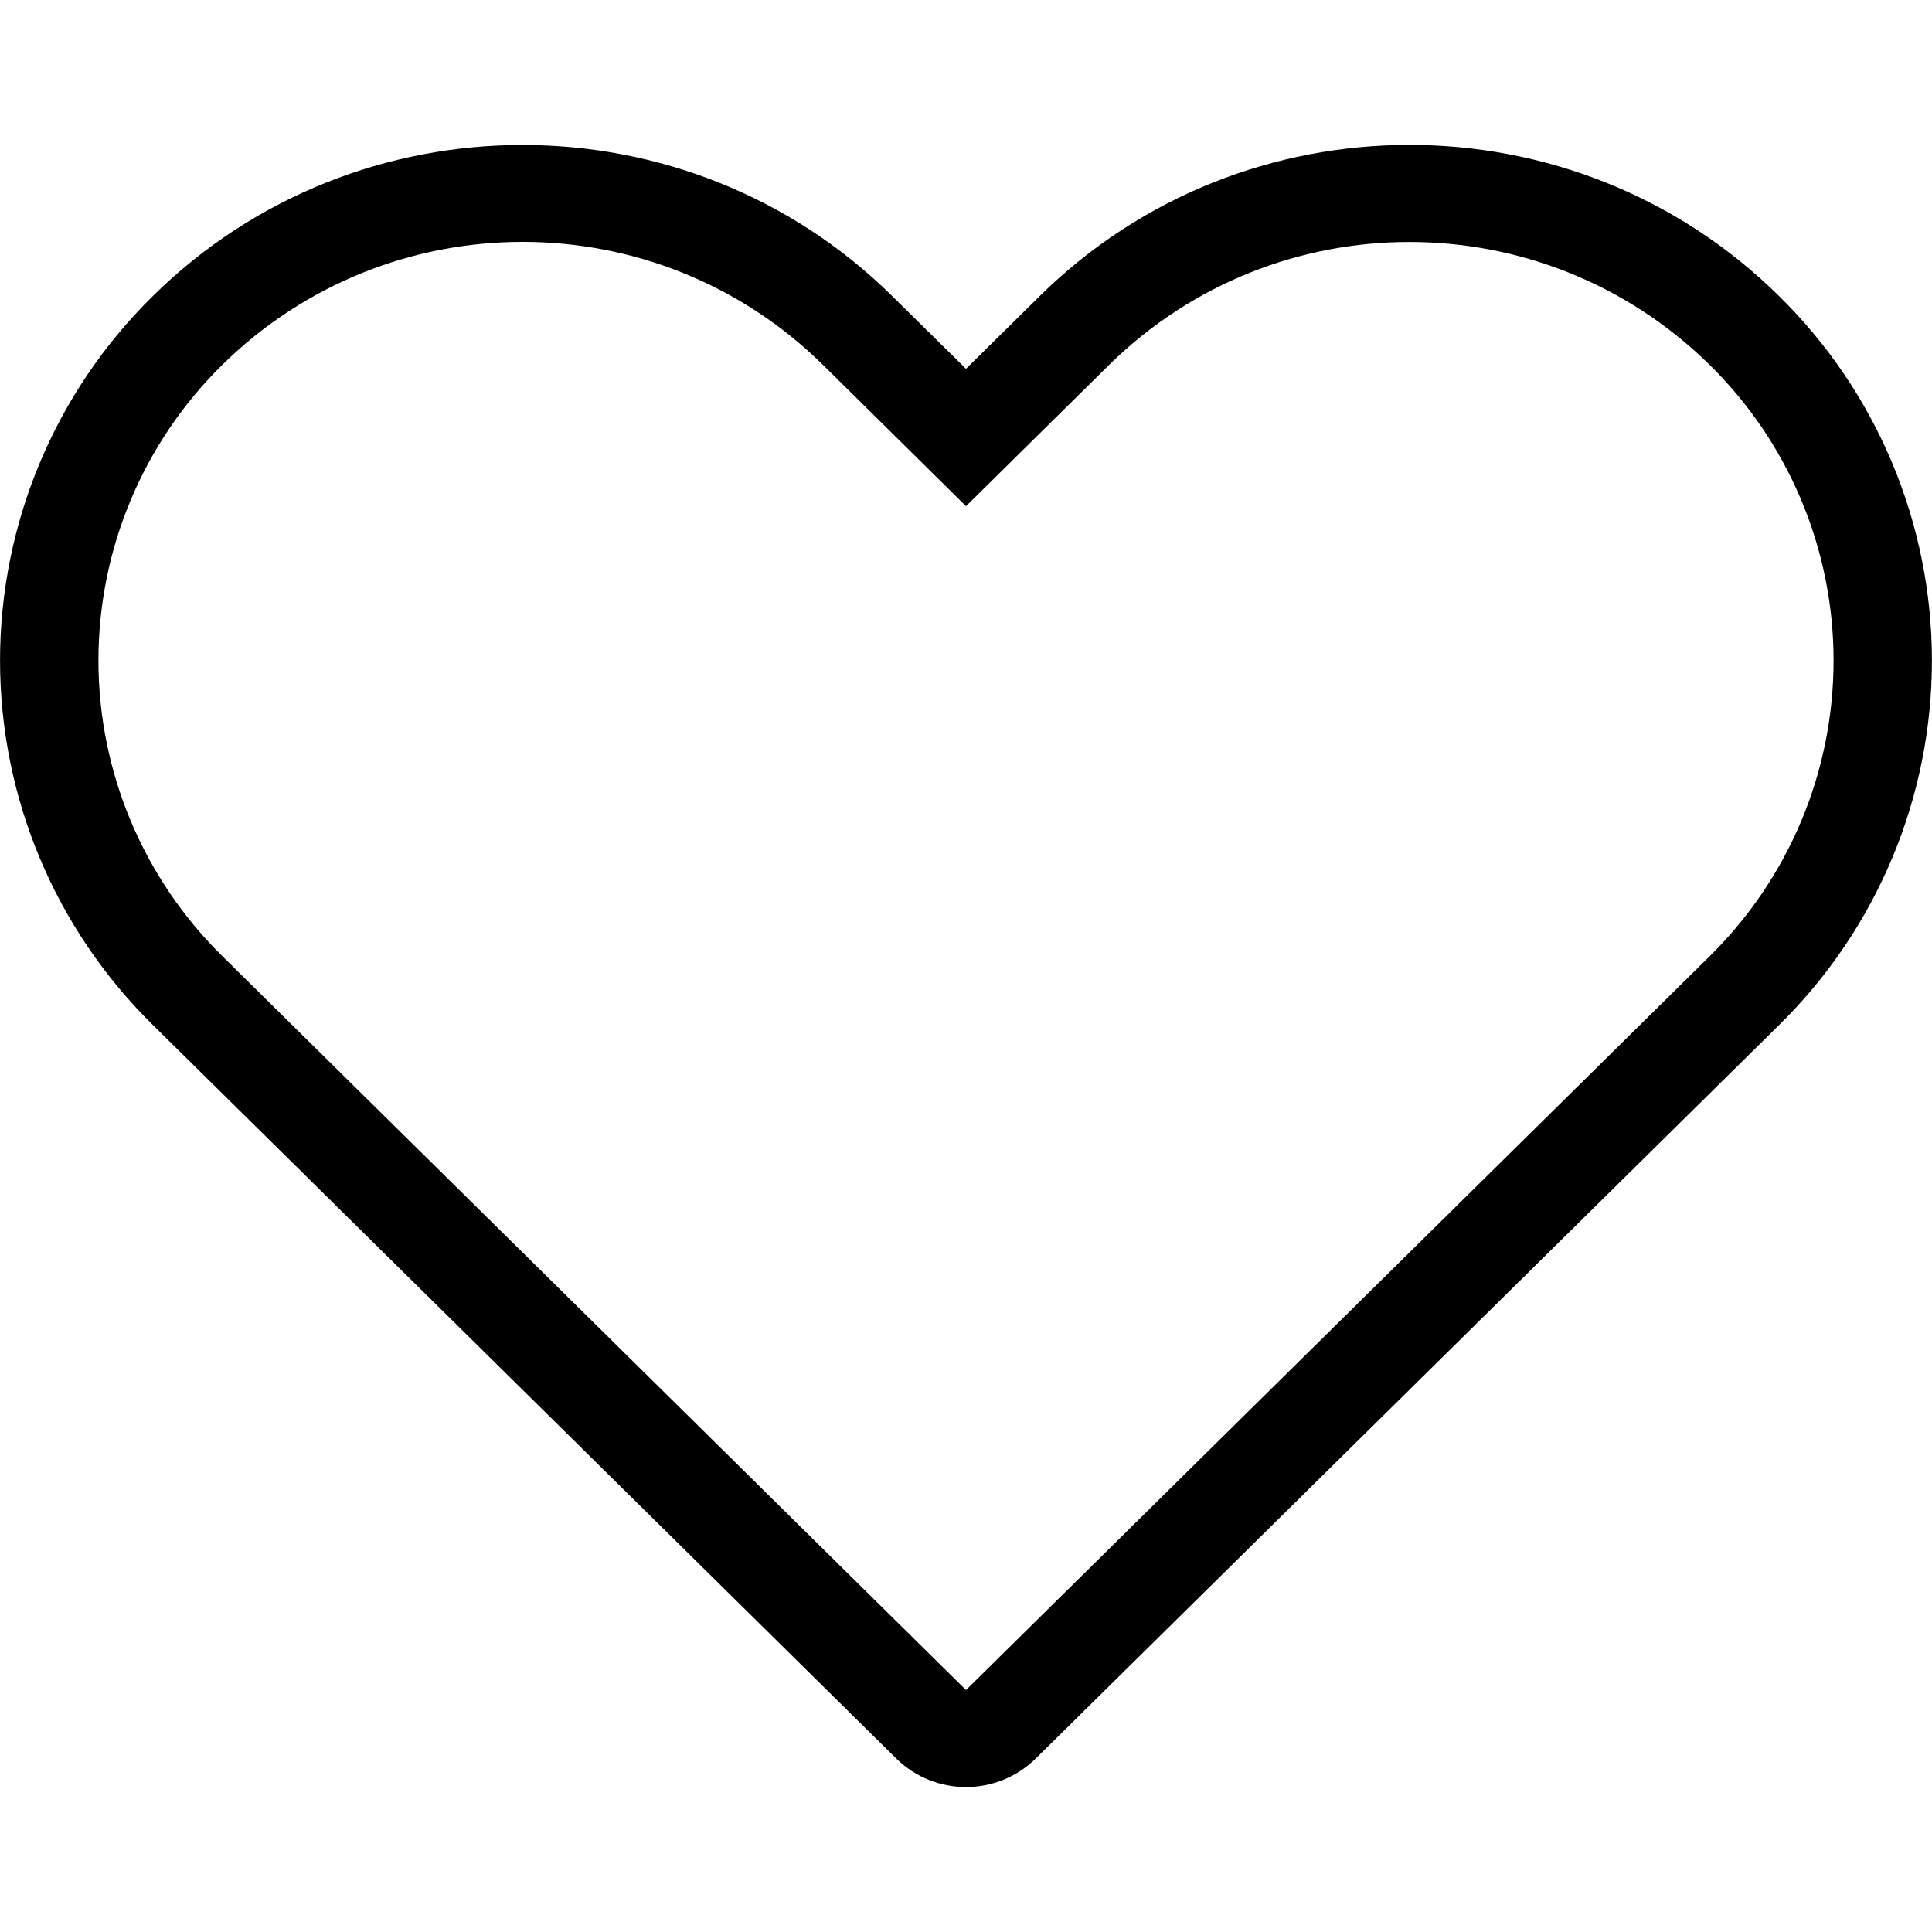
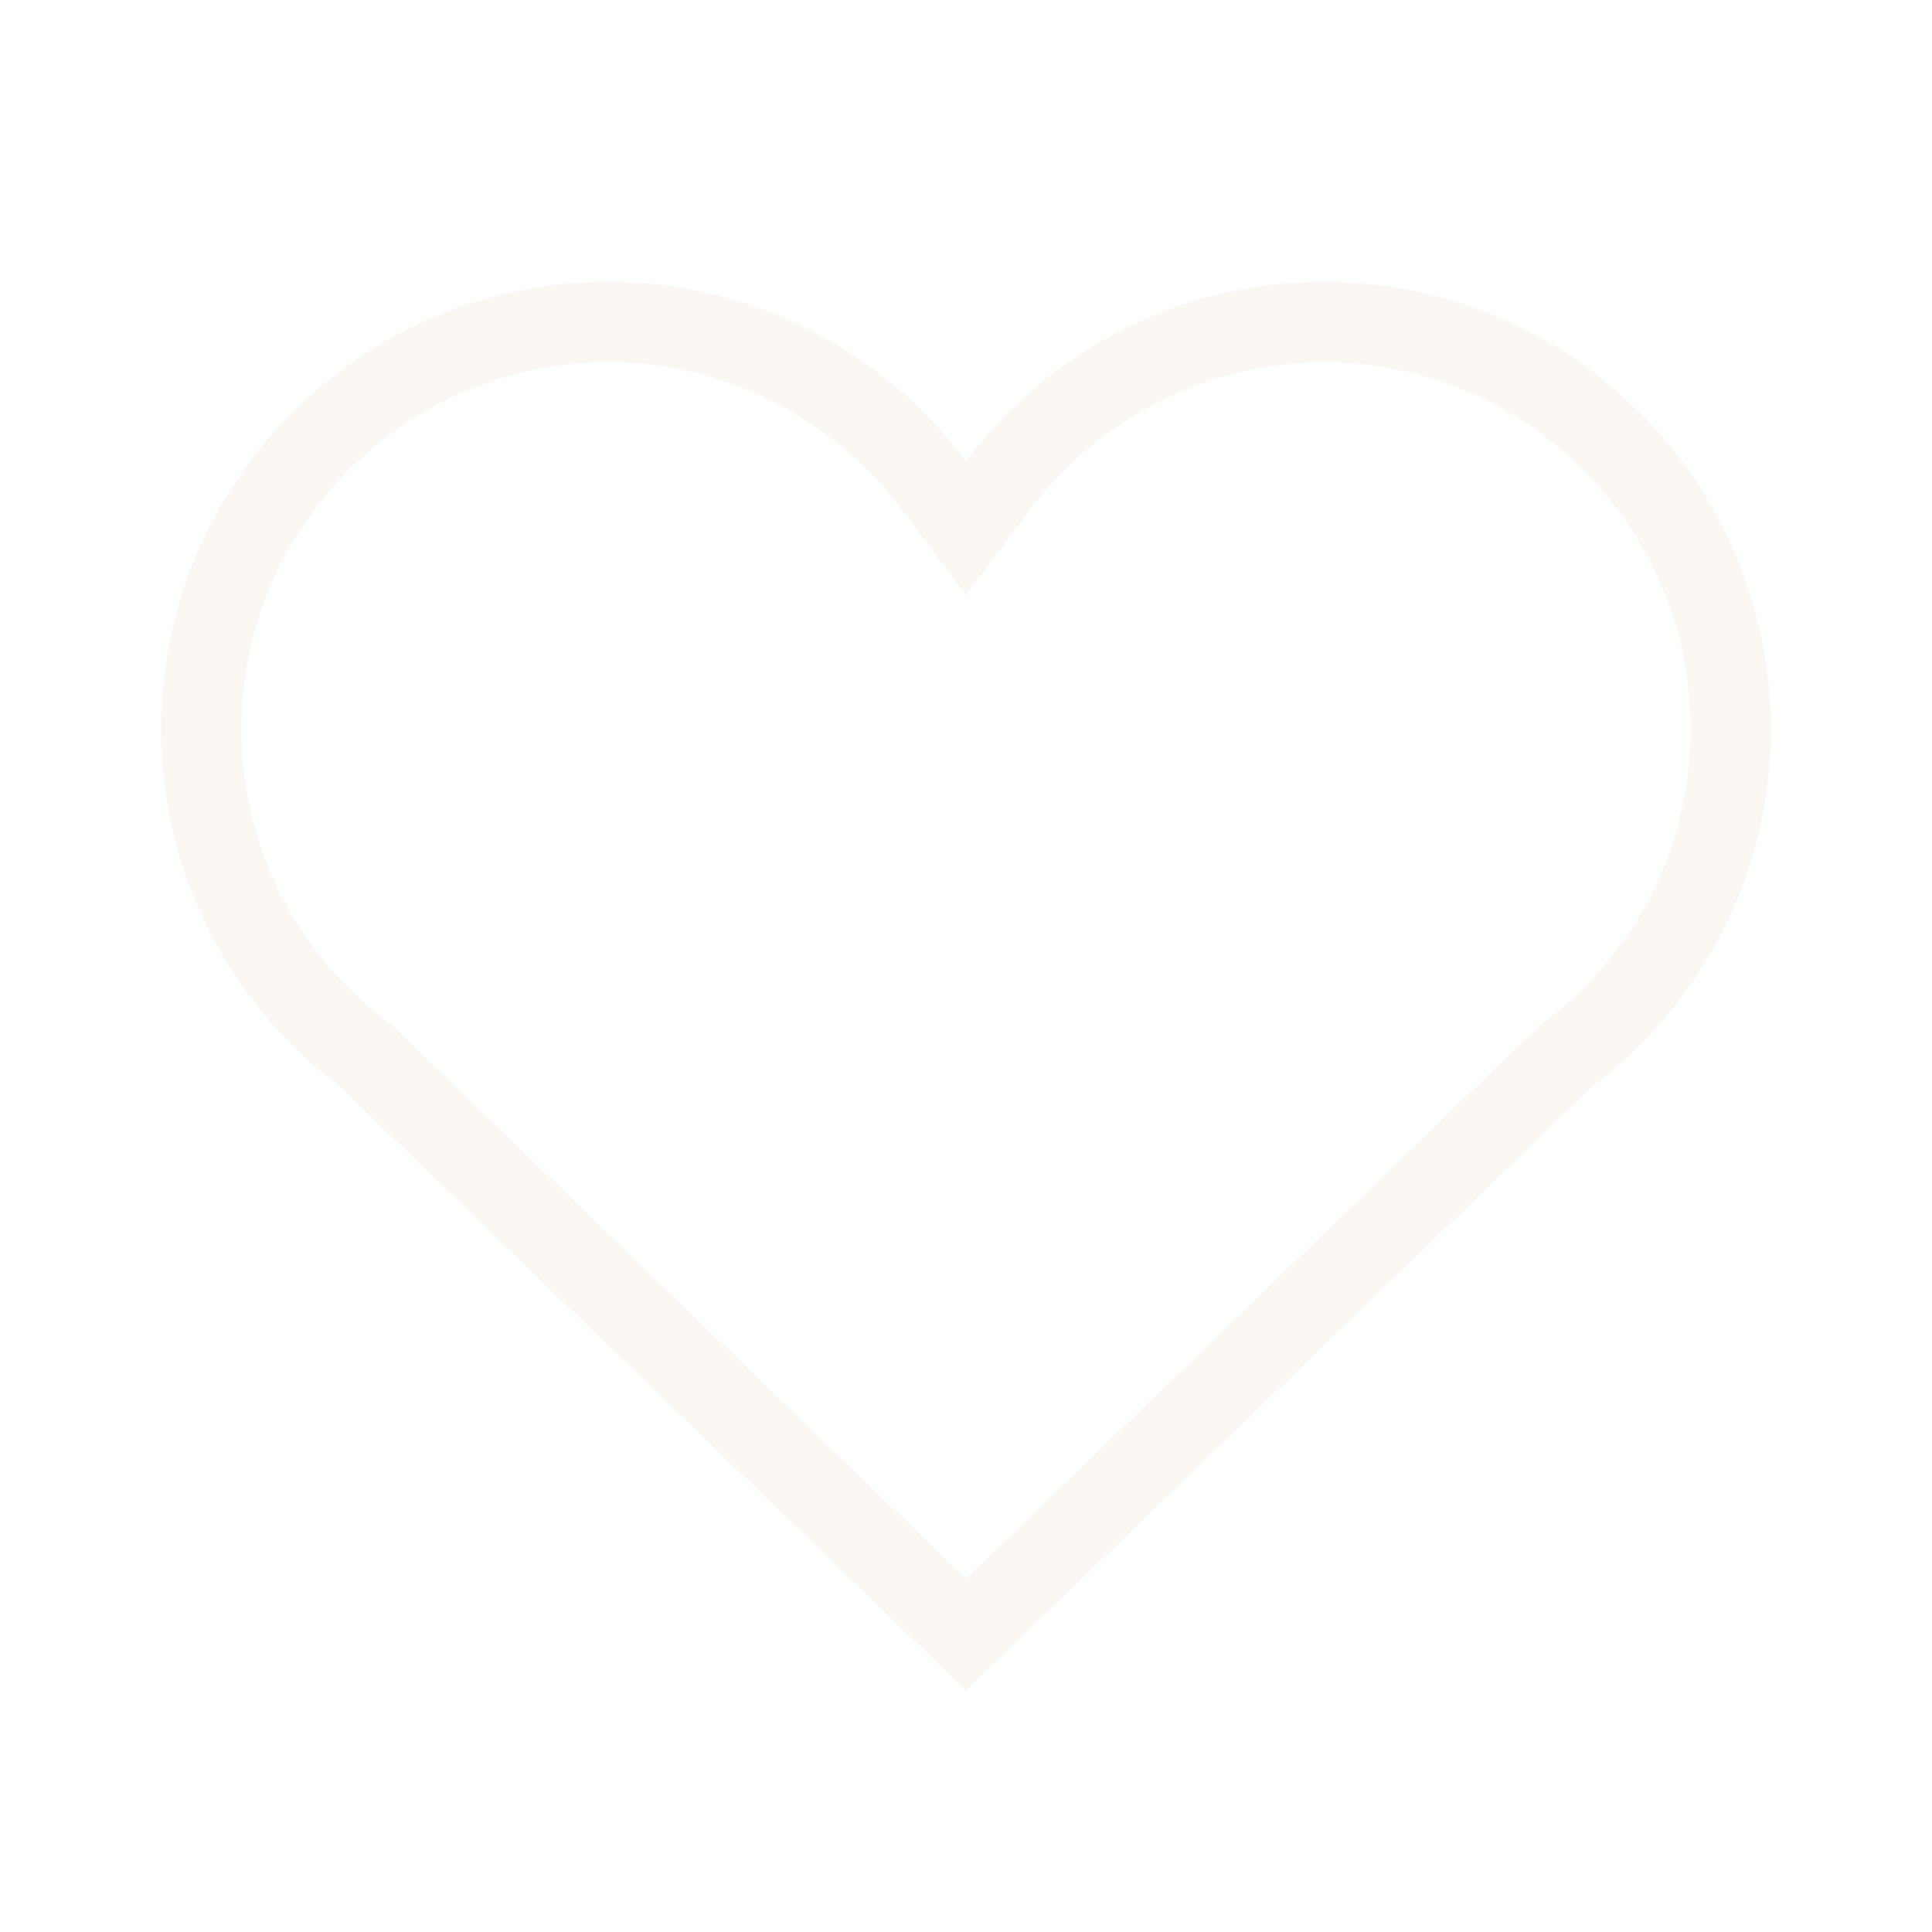
- <svg xmlns="http://www.w3.org/2000/svg" class="icon icon-accordion icon-heart" viewBox="0 0 20 20">
-   <path fill-rule="evenodd" d="M10 5.24 8.515 3.773a4.433 4.433 0 0 0-6.21 0 4.293 4.293 0 0 0 0 6.128L10 17.495l7.695-7.593a4.293 4.293 0 0 0 0-6.128 4.433 4.433 0 0 0-6.21 0zm.765-2.177c2.113-2.084 5.538-2.084 7.65 0a5.29 5.29 0 0 1 0 7.55l-7.695 7.593a1.03 1.03 0 0 1-1.44 0l-7.696-7.594a5.29 5.29 0 0 1 0-7.549C3.697.98 7.122.98 9.234 3.063l.766.755z" />
+ <svg xmlns="http://www.w3.org/2000/svg" width="28" height="28" viewBox="0 0 28 28" fill="none">
+   <path d="M4.926 15.75L14 24.5L23.075 15.75C24.649 14.564 25.667 12.684 25.667 10.565C25.667 6.987 22.763 4.083 19.185 4.083C17.066 4.083 15.18 5.108 14 6.683C12.821 5.108 10.934 4.083 8.815 4.083C5.237 4.083 2.333 6.987 2.333 10.565C2.333 12.684 3.351 14.564 4.926 15.75ZM8.815 5.25C10.477 5.25 12.066 6.047 13.066 7.381L14 8.629L14.934 7.382C15.934 6.047 17.523 5.25 19.185 5.25C22.116 5.25 24.5 7.634 24.5 10.565C24.5 12.249 23.725 13.8 22.372 14.818L22.316 14.86L22.264 14.91L14 22.879L5.736 14.91L5.685 14.86L5.628 14.818C4.276 13.8 3.5 12.249 3.5 10.565C3.5 7.634 5.884 5.25 8.815 5.25Z" fill="#FBF8F4" />
</svg>
